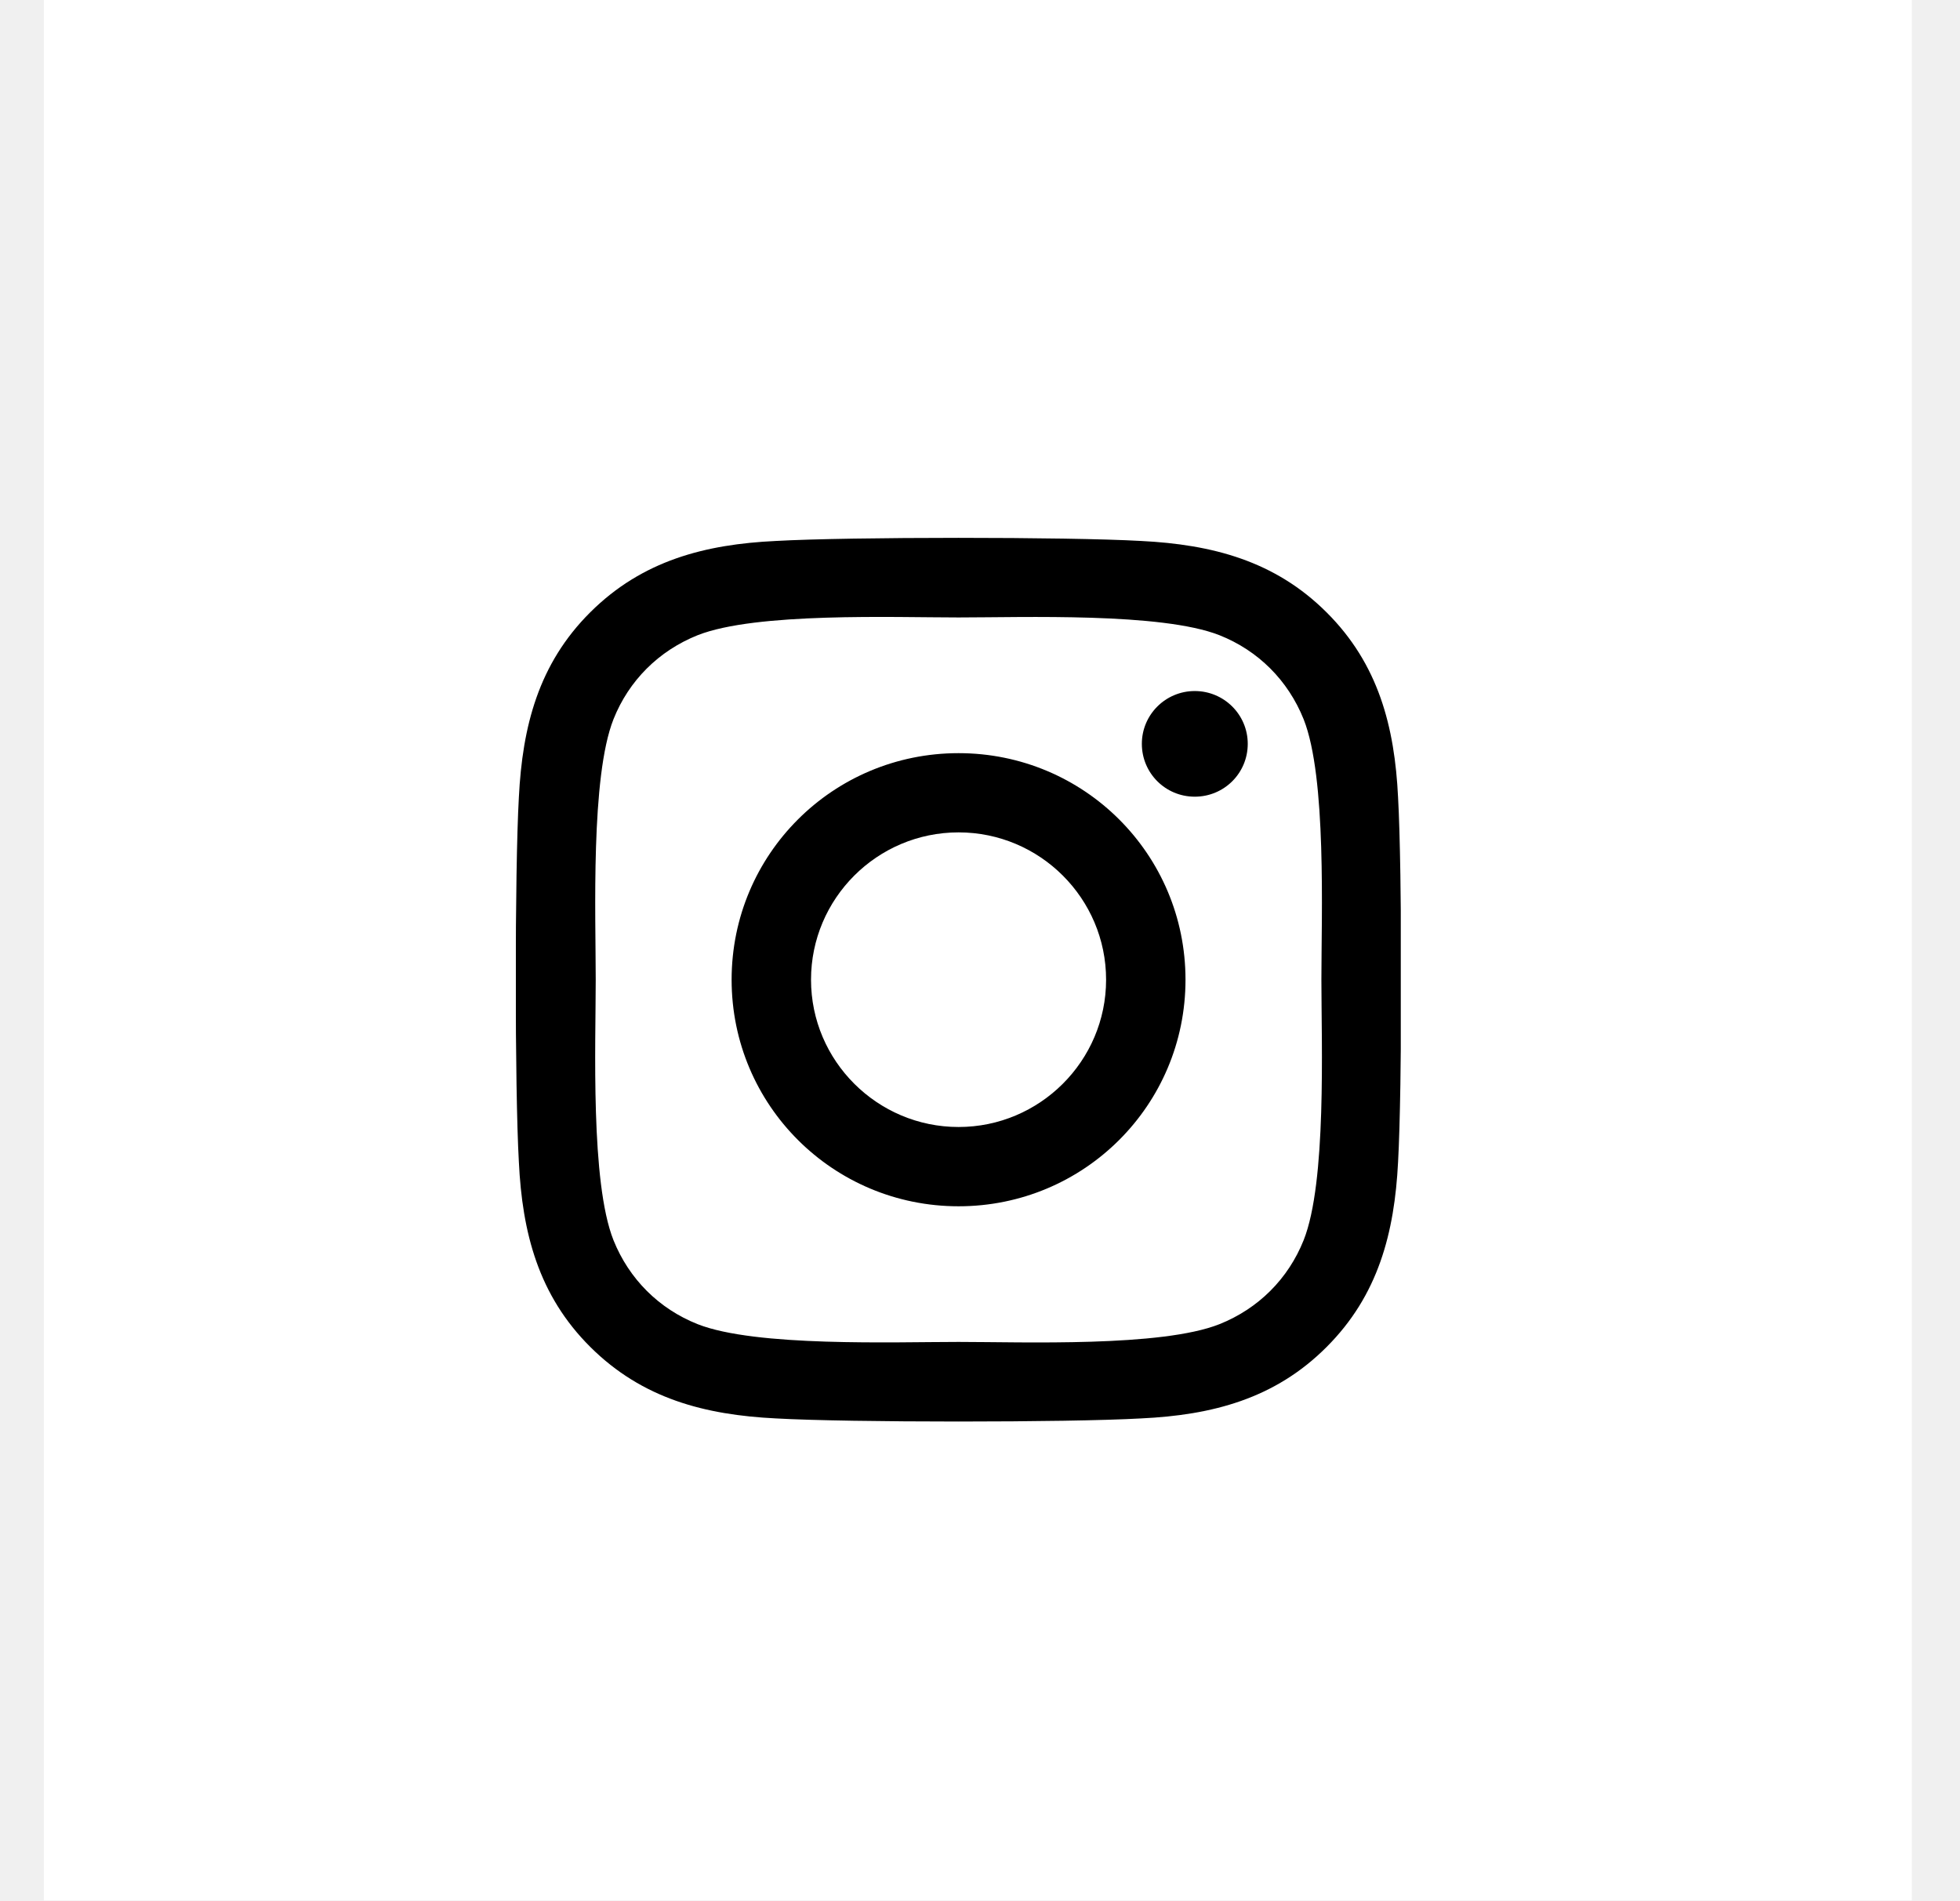
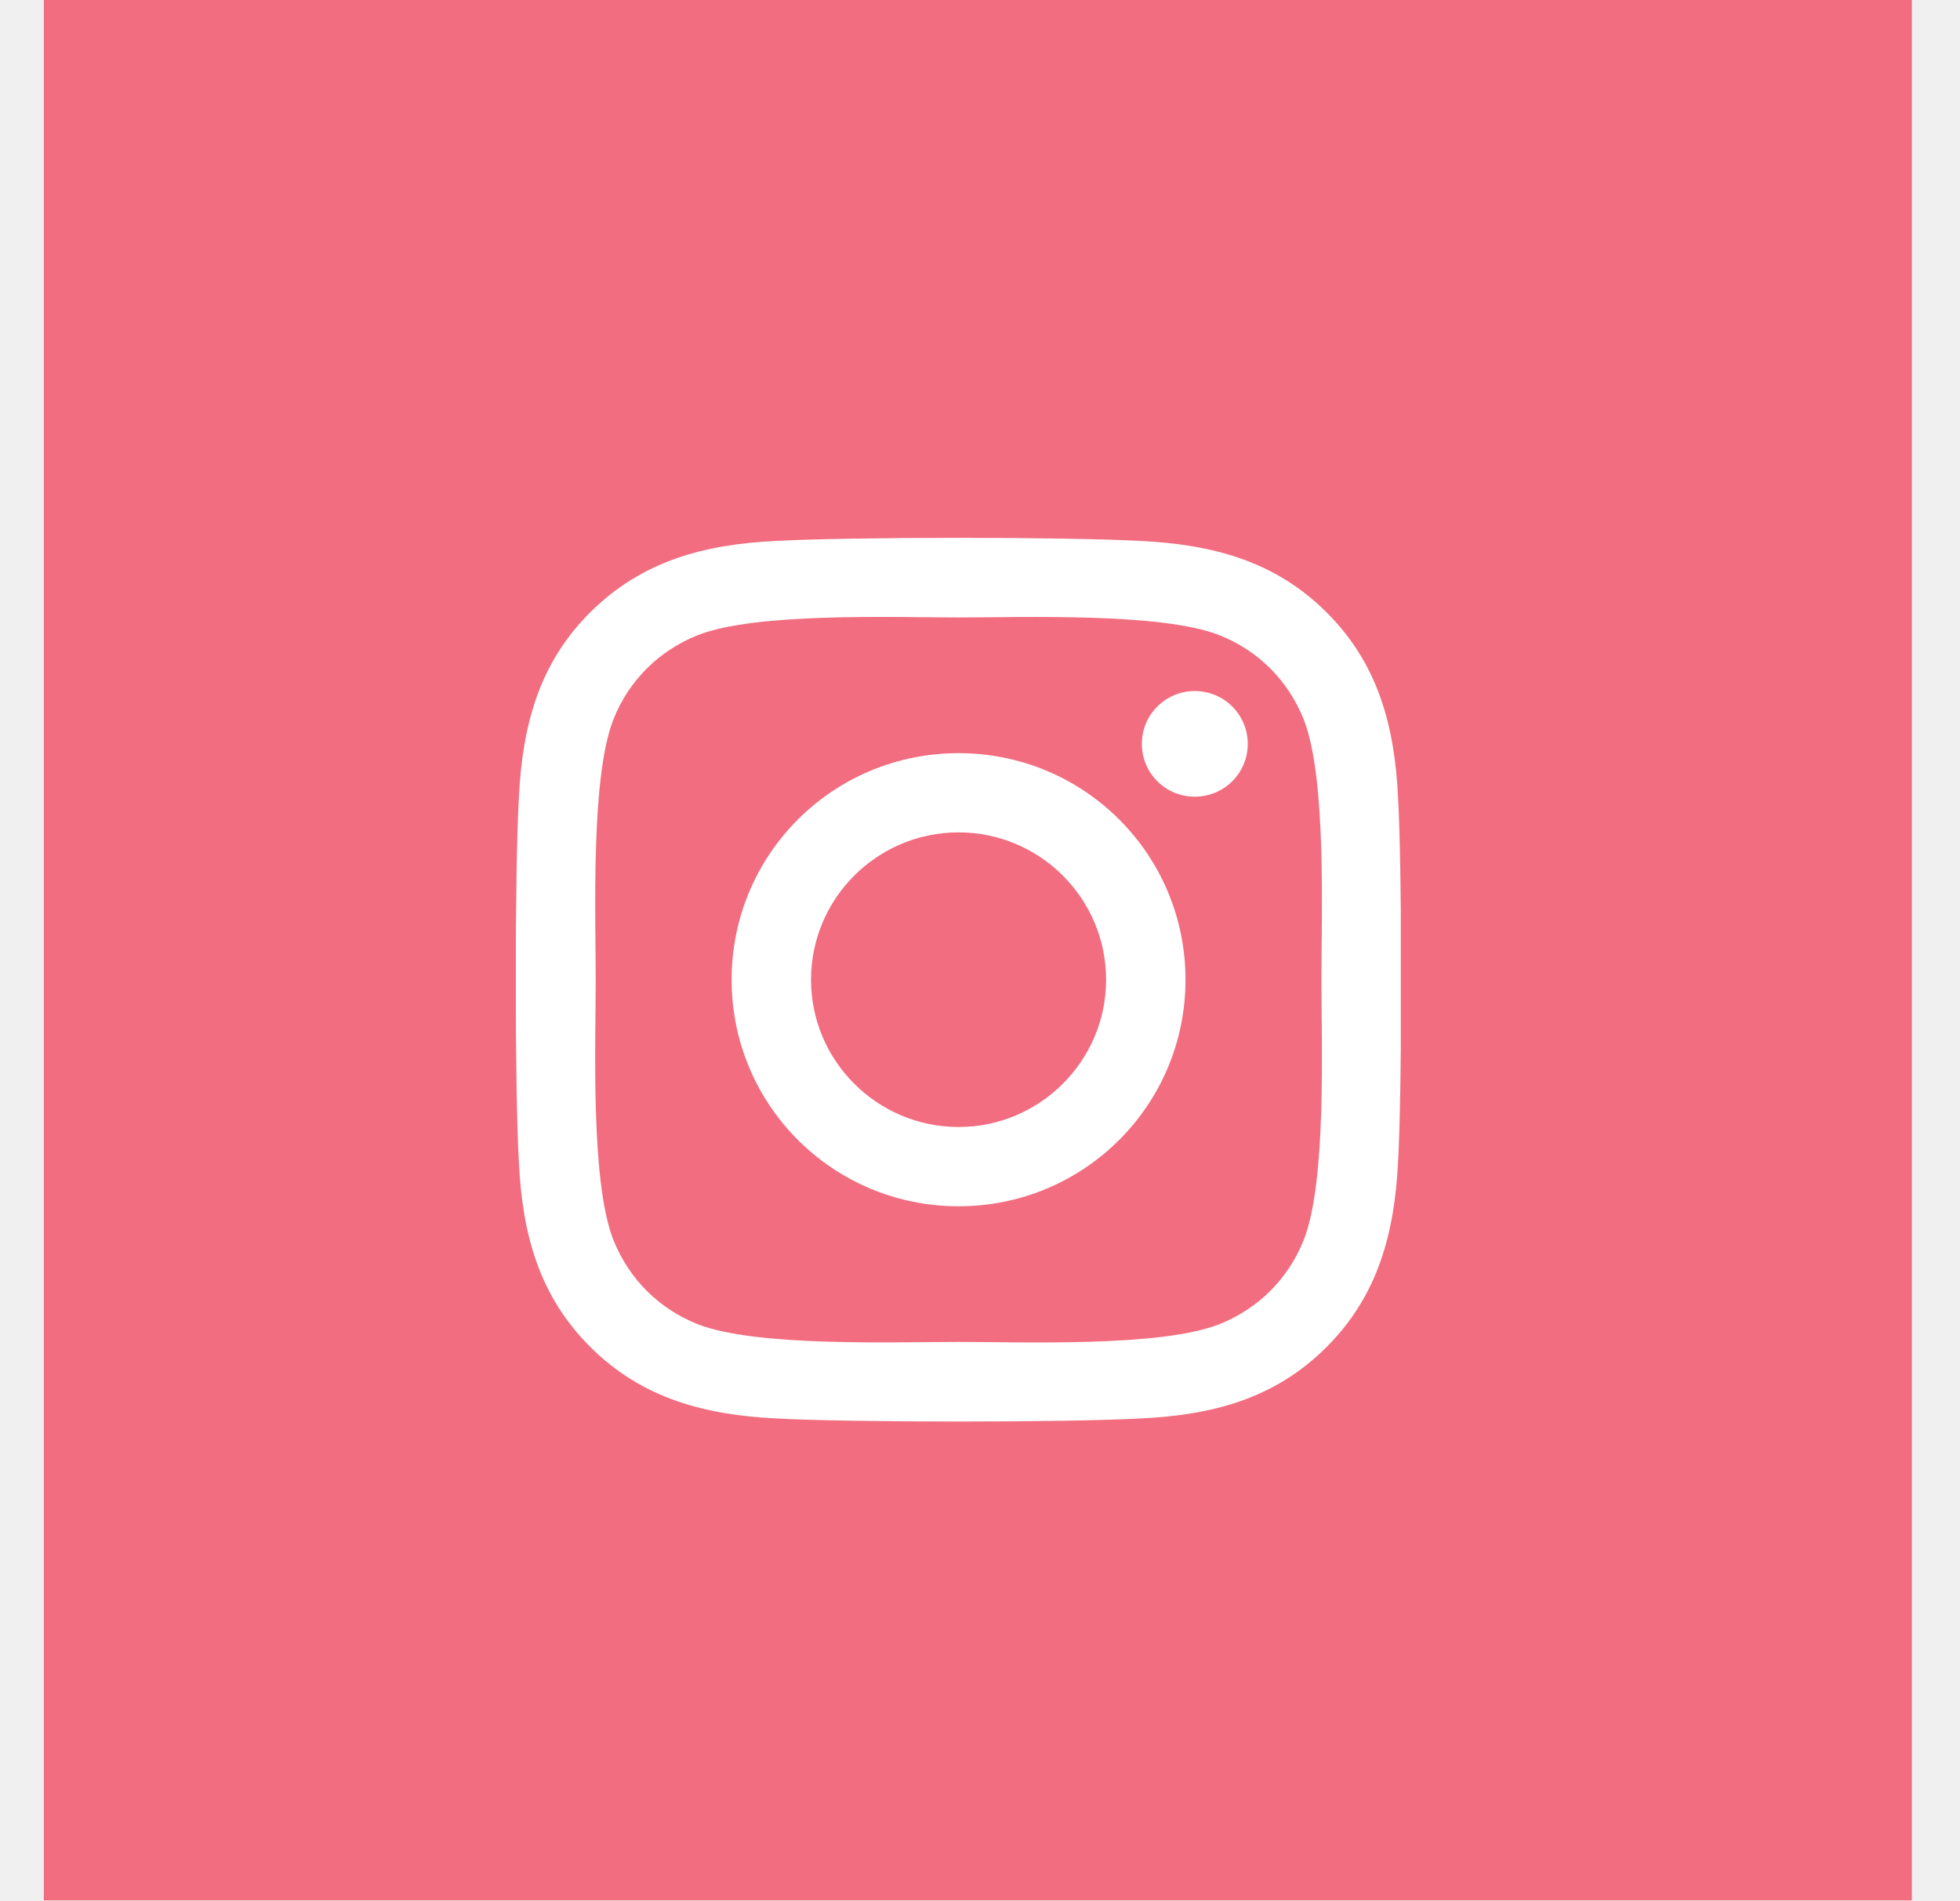
<svg xmlns="http://www.w3.org/2000/svg" width="33" height="32" viewBox="0 0 33 32" fill="none">
-   <path d="M32.189 0H0.738V32H32.189V0Z" fill="white" />
+   <path d="M32.189 0H0.738V32H32.189V0Z" fill="#F16D7F" />
  <g clip-path="url(#clip0_128_232)">
-     <path d="M16.139 12.682C14.024 12.682 12.318 14.385 12.318 16.497C12.318 18.608 14.024 20.312 16.139 20.312C18.254 20.312 19.96 18.608 19.96 16.497C19.96 14.385 18.254 12.682 16.139 12.682ZM16.139 18.977C14.772 18.977 13.655 17.865 13.655 16.497C13.655 15.129 14.769 14.016 16.139 14.016C17.509 14.016 18.623 15.129 18.623 16.497C18.623 17.865 17.506 18.977 16.139 18.977ZM21.008 12.525C21.008 13.02 20.609 13.415 20.116 13.415C19.621 13.415 19.225 13.017 19.225 12.525C19.225 12.034 19.624 11.636 20.116 11.636C20.609 11.636 21.008 12.034 21.008 12.525ZM23.539 13.429C23.482 12.237 23.209 11.181 22.335 10.311C21.463 9.441 20.406 9.169 19.212 9.109C17.981 9.039 14.293 9.039 13.063 9.109C11.872 9.165 10.815 9.438 9.94 10.308C9.065 11.178 8.796 12.233 8.736 13.425C8.666 14.654 8.666 18.336 8.736 19.565C8.793 20.757 9.065 21.812 9.94 22.682C10.815 23.552 11.869 23.825 13.063 23.884C14.293 23.954 17.981 23.954 19.212 23.884C20.406 23.828 21.463 23.556 22.335 22.682C23.206 21.812 23.479 20.757 23.539 19.565C23.608 18.336 23.608 14.657 23.539 13.429ZM21.949 20.883C21.689 21.534 21.187 22.035 20.532 22.297C19.551 22.686 17.223 22.596 16.139 22.596C15.055 22.596 12.723 22.682 11.746 22.297C11.094 22.038 10.592 21.537 10.329 20.883C9.94 19.903 10.03 17.579 10.03 16.497C10.03 15.414 9.943 13.087 10.329 12.111C10.588 11.46 11.091 10.958 11.746 10.696C12.727 10.308 15.055 10.397 16.139 10.397C17.223 10.397 19.555 10.311 20.532 10.696C21.184 10.955 21.686 11.456 21.949 12.111C22.338 13.09 22.248 15.414 22.248 16.497C22.248 17.579 22.338 19.907 21.949 20.883Z" fill="black" />
+     <path d="M16.139 12.682C14.024 12.682 12.318 14.385 12.318 16.497C12.318 18.608 14.024 20.312 16.139 20.312C18.254 20.312 19.96 18.608 19.96 16.497C19.96 14.385 18.254 12.682 16.139 12.682ZM16.139 18.977C14.772 18.977 13.655 17.865 13.655 16.497C13.655 15.129 14.769 14.016 16.139 14.016C17.509 14.016 18.623 15.129 18.623 16.497C18.623 17.865 17.506 18.977 16.139 18.977ZM21.008 12.525C21.008 13.02 20.609 13.415 20.116 13.415C19.621 13.415 19.225 13.017 19.225 12.525C19.225 12.034 19.624 11.636 20.116 11.636C20.609 11.636 21.008 12.034 21.008 12.525ZM23.539 13.429C23.482 12.237 23.209 11.181 22.335 10.311C21.463 9.441 20.406 9.169 19.212 9.109C17.981 9.039 14.293 9.039 13.063 9.109C11.872 9.165 10.815 9.438 9.94 10.308C9.065 11.178 8.796 12.233 8.736 13.425C8.666 14.654 8.666 18.336 8.736 19.565C8.793 20.757 9.065 21.812 9.94 22.682C10.815 23.552 11.869 23.825 13.063 23.884C14.293 23.954 17.981 23.954 19.212 23.884C20.406 23.828 21.463 23.556 22.335 22.682C23.206 21.812 23.479 20.757 23.539 19.565C23.608 18.336 23.608 14.657 23.539 13.429ZM21.949 20.883C21.689 21.534 21.187 22.035 20.532 22.297C19.551 22.686 17.223 22.596 16.139 22.596C15.055 22.596 12.723 22.682 11.746 22.297C11.094 22.038 10.592 21.537 10.329 20.883C9.94 19.903 10.03 17.579 10.03 16.497C10.03 15.414 9.943 13.087 10.329 12.111C10.588 11.46 11.091 10.958 11.746 10.696C12.727 10.308 15.055 10.397 16.139 10.397C17.223 10.397 19.555 10.311 20.532 10.696C21.184 10.955 21.686 11.456 21.949 12.111C22.338 13.09 22.248 15.414 22.248 16.497C22.248 17.579 22.338 19.907 21.949 20.883Z" fill="white" />
  </g>
  <defs>
    <clipPath id="clip0_128_232">
      <rect width="14.899" height="17" fill="white" transform="translate(8.68555 8)" />
    </clipPath>
  </defs>
</svg>
